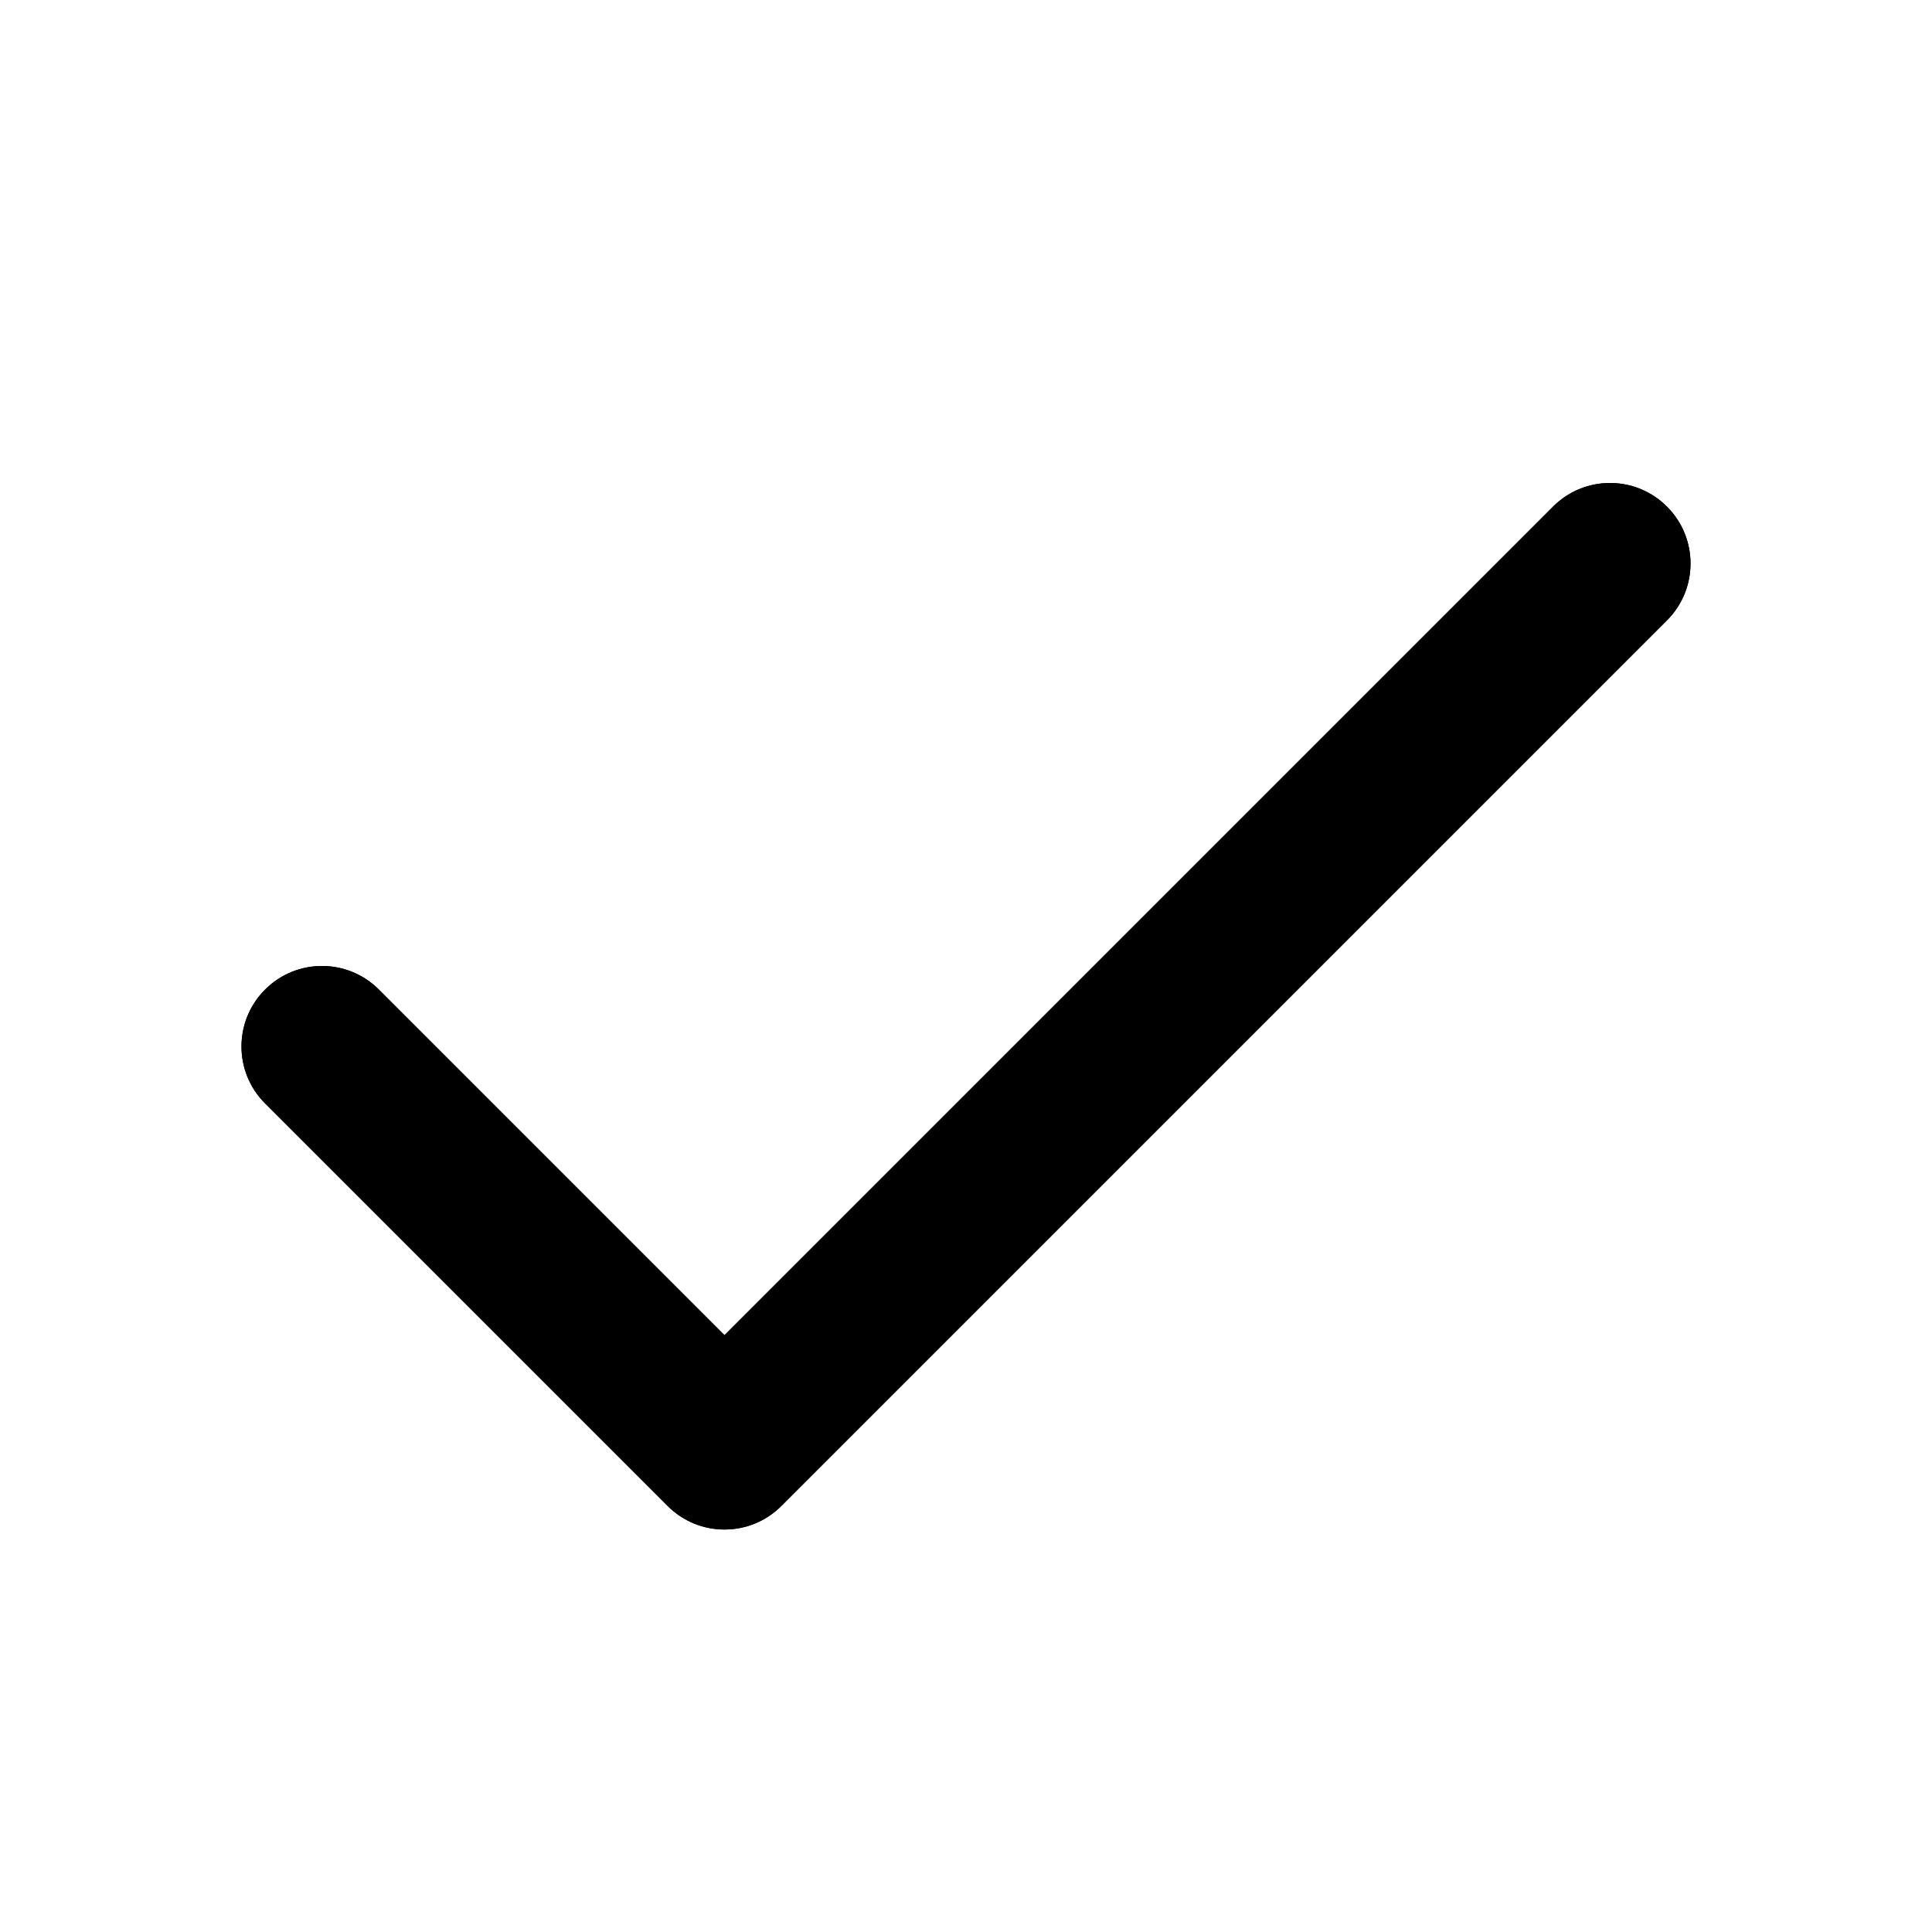
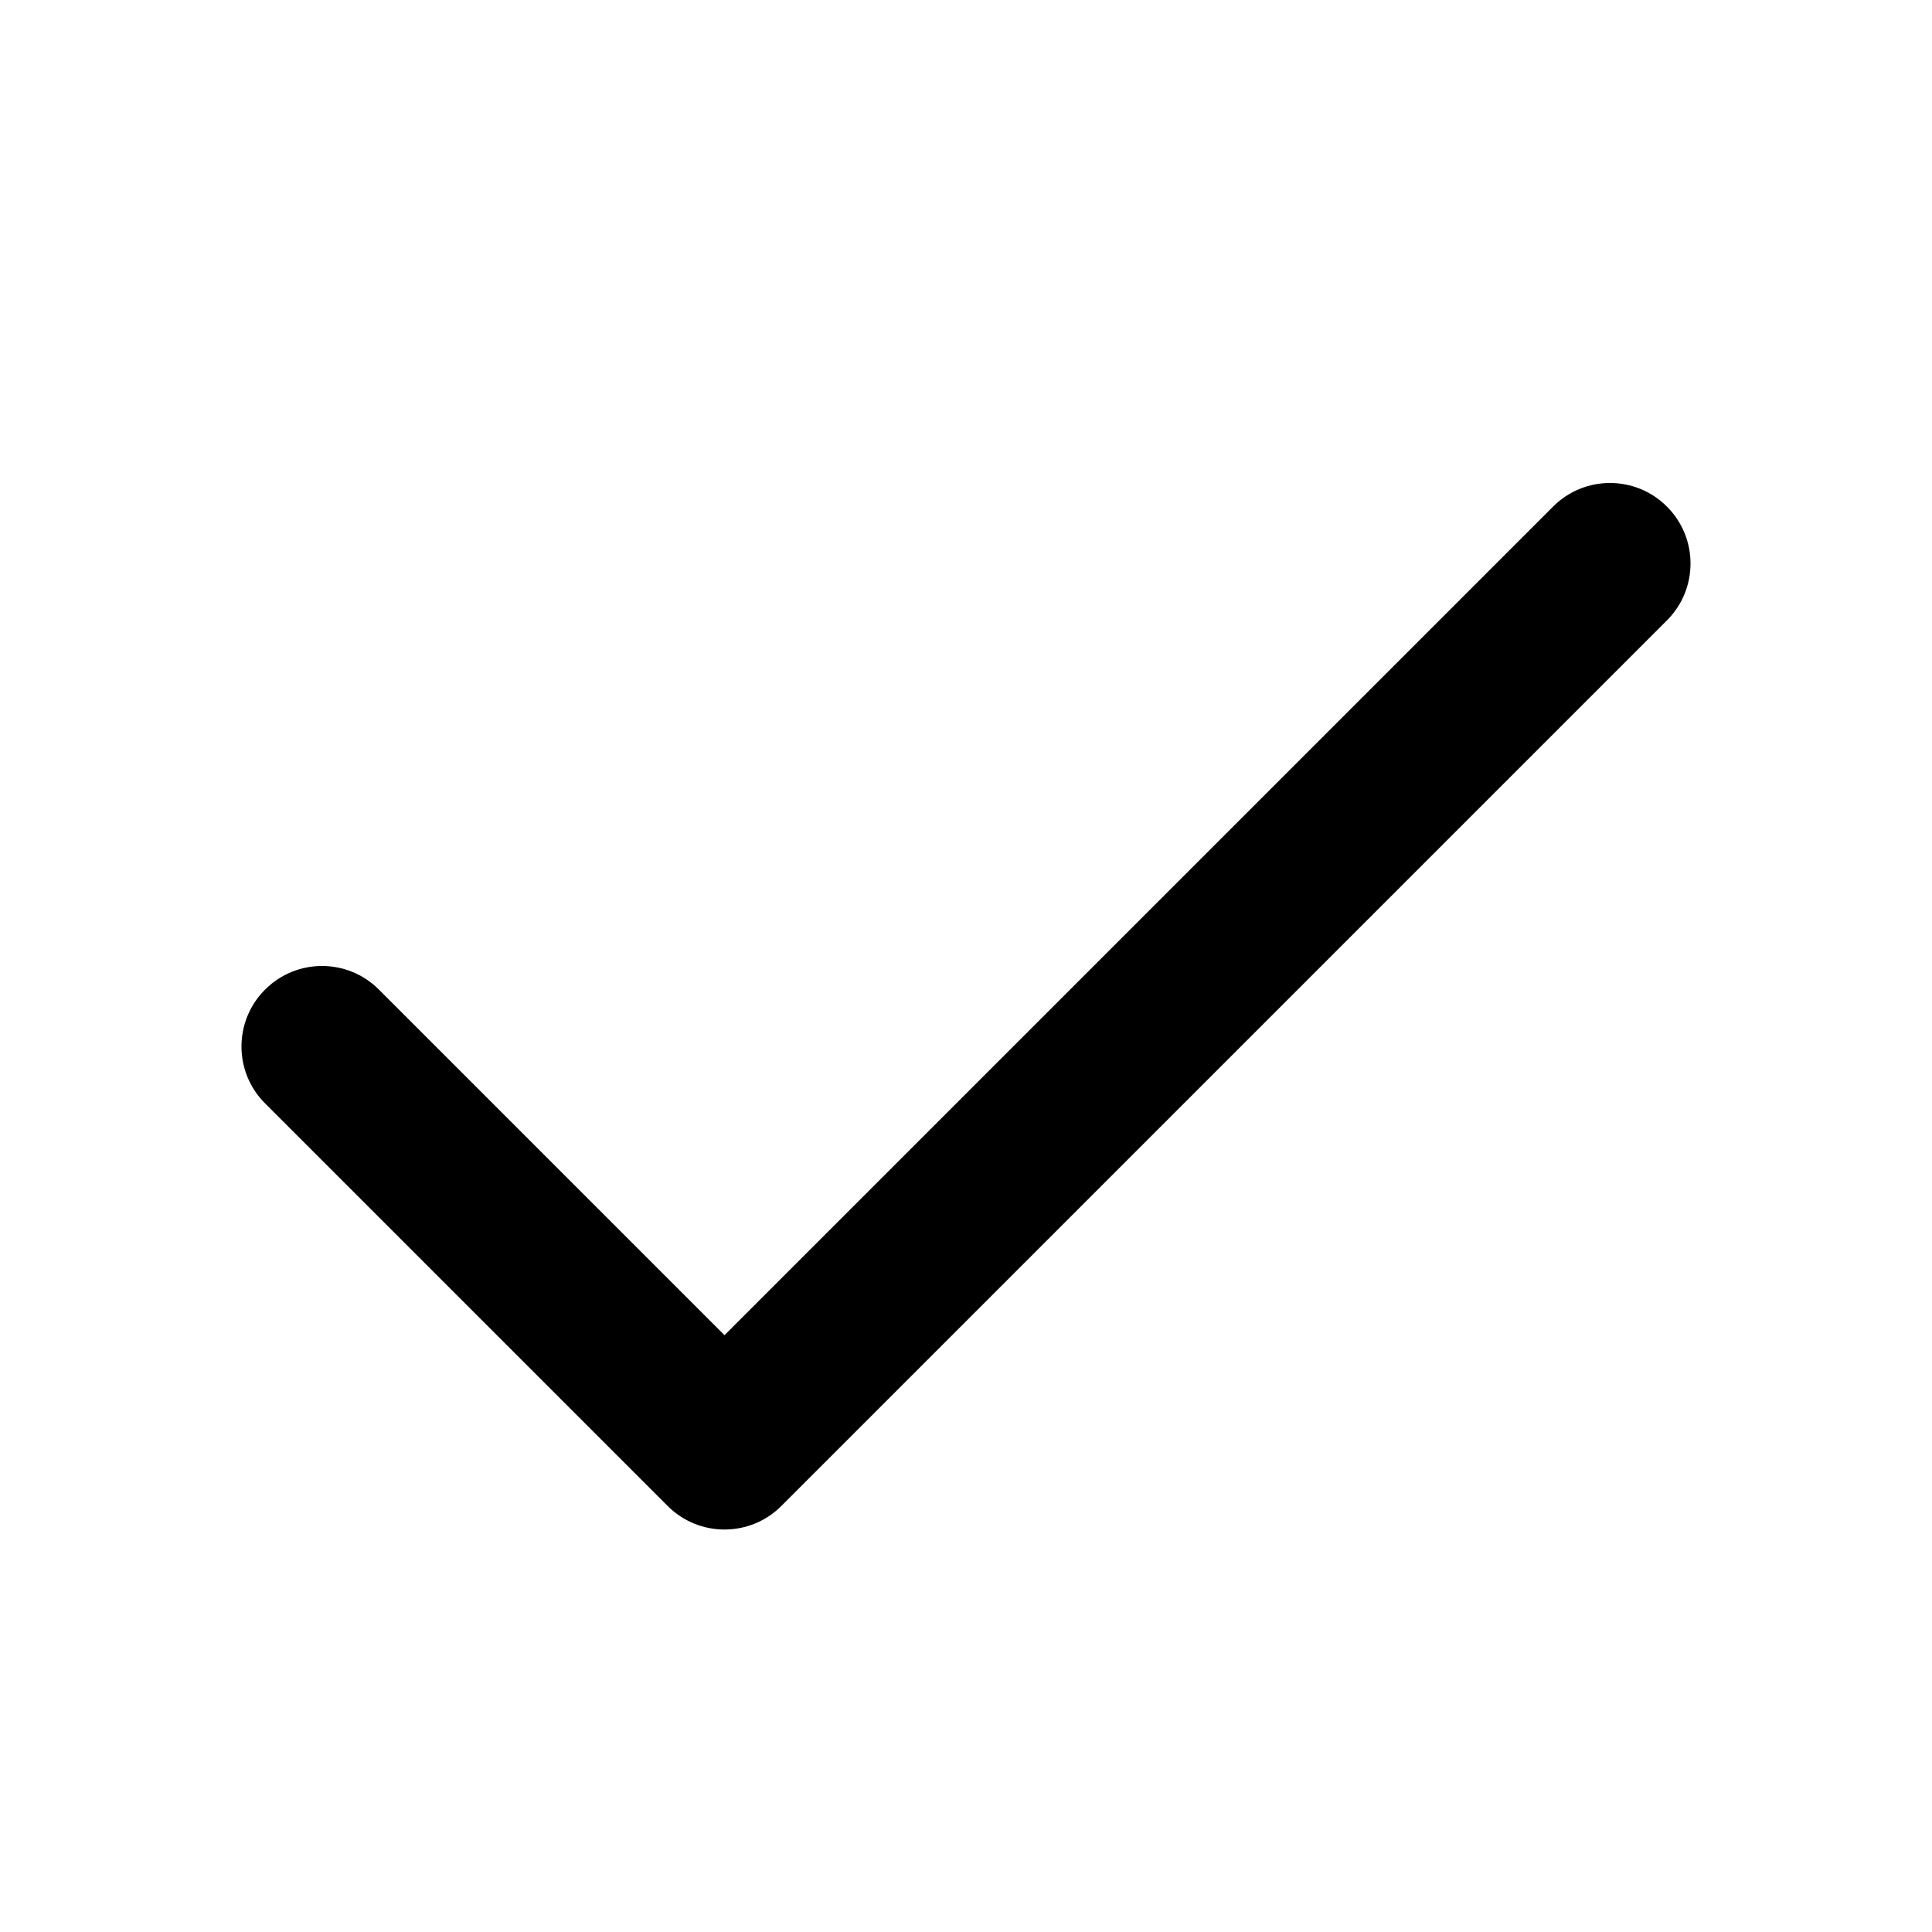
<svg xmlns="http://www.w3.org/2000/svg" width="24" height="24" viewBox="0 0 24 24" fill="none">
  <path d="M4.707 12.293C4.317 11.902 3.683 11.902 3.293 12.293C2.902 12.683 2.902 13.317 3.293 13.707L8.293 18.707C8.683 19.098 9.317 19.098 9.707 18.707L20.707 7.707C21.098 7.317 21.098 6.683 20.707 6.293C20.317 5.902 19.683 5.902 19.293 6.293L9 16.586L4.707 12.293Z" fill="currentColor" />
-   <mask id="mask0" mask-type="alpha" maskUnits="userSpaceOnUse" x="3" y="6" width="18" height="13">
-     <path d="M4.707 12.293C4.317 11.902 3.683 11.902 3.293 12.293C2.902 12.683 2.902 13.317 3.293 13.707L8.293 18.707C8.683 19.098 9.317 19.098 9.707 18.707L20.707 7.707C21.098 7.317 21.098 6.683 20.707 6.293C20.317 5.902 19.683 5.902 19.293 6.293L9 16.586L4.707 12.293Z" fill="currentColor" />
-   </mask>
-   <g mask="url(#mask0)">
-     <rect width="24" height="24" fill="currentColor" />
-   </g>
</svg>
